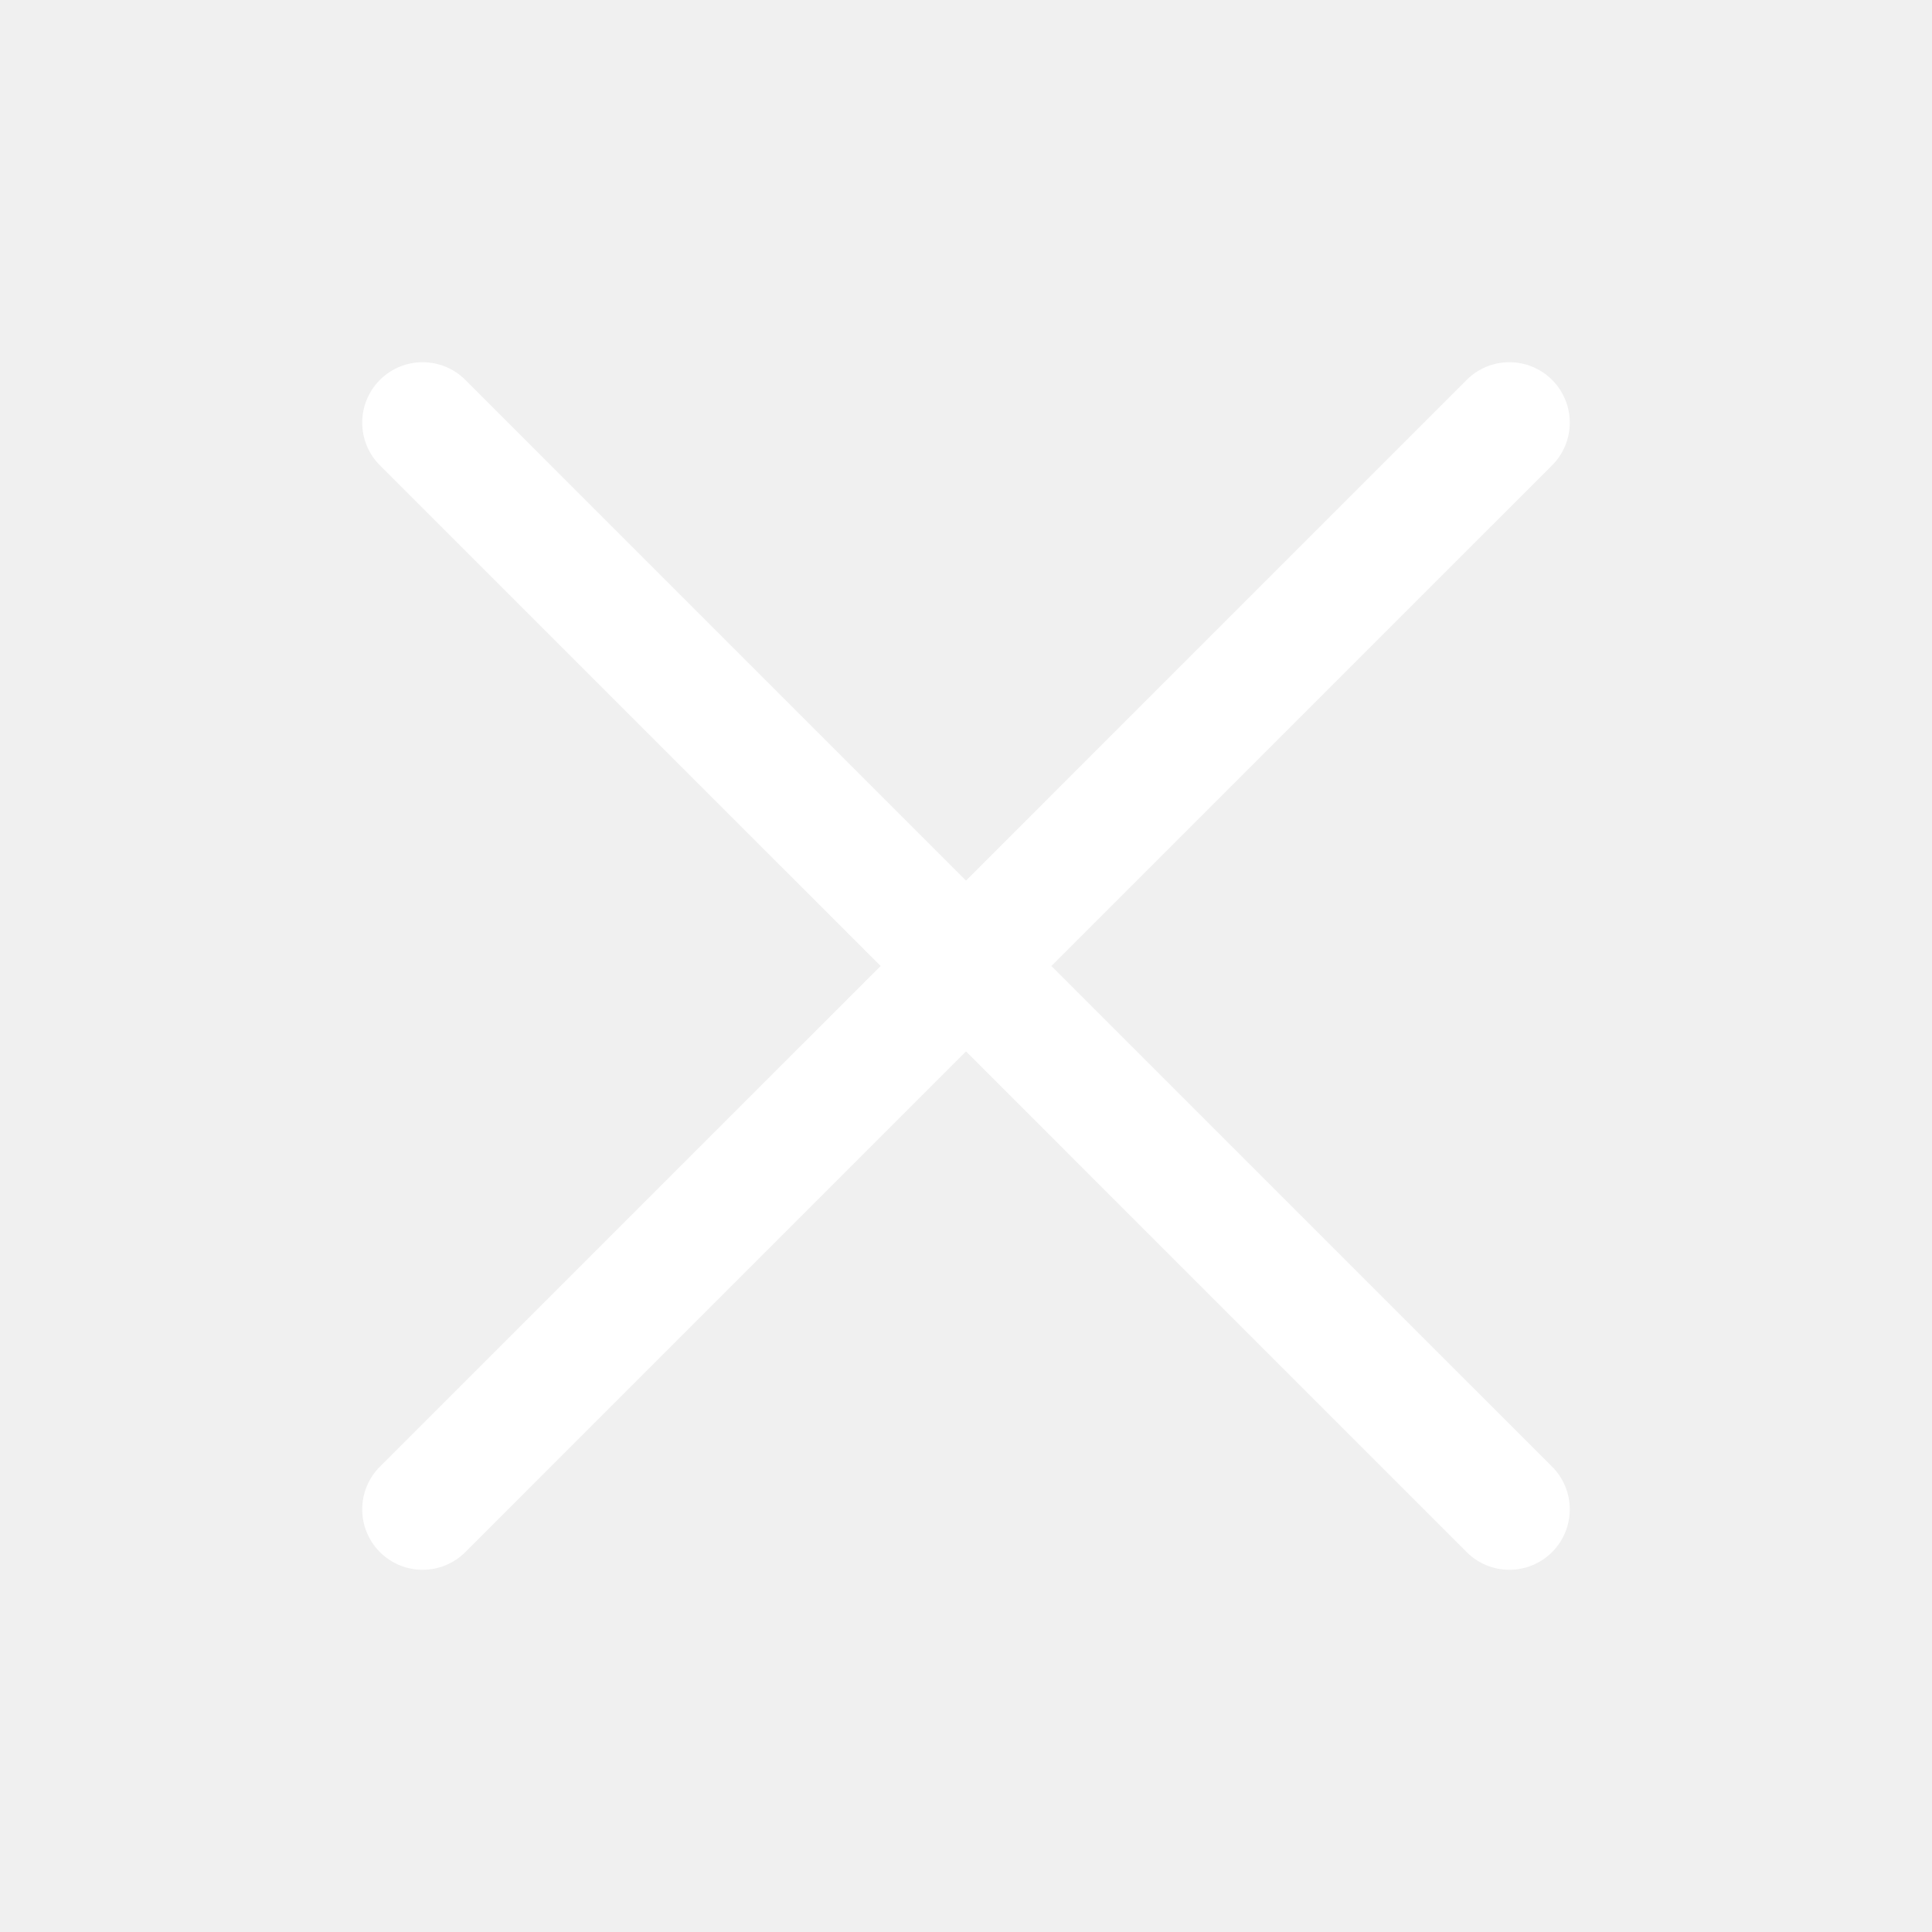
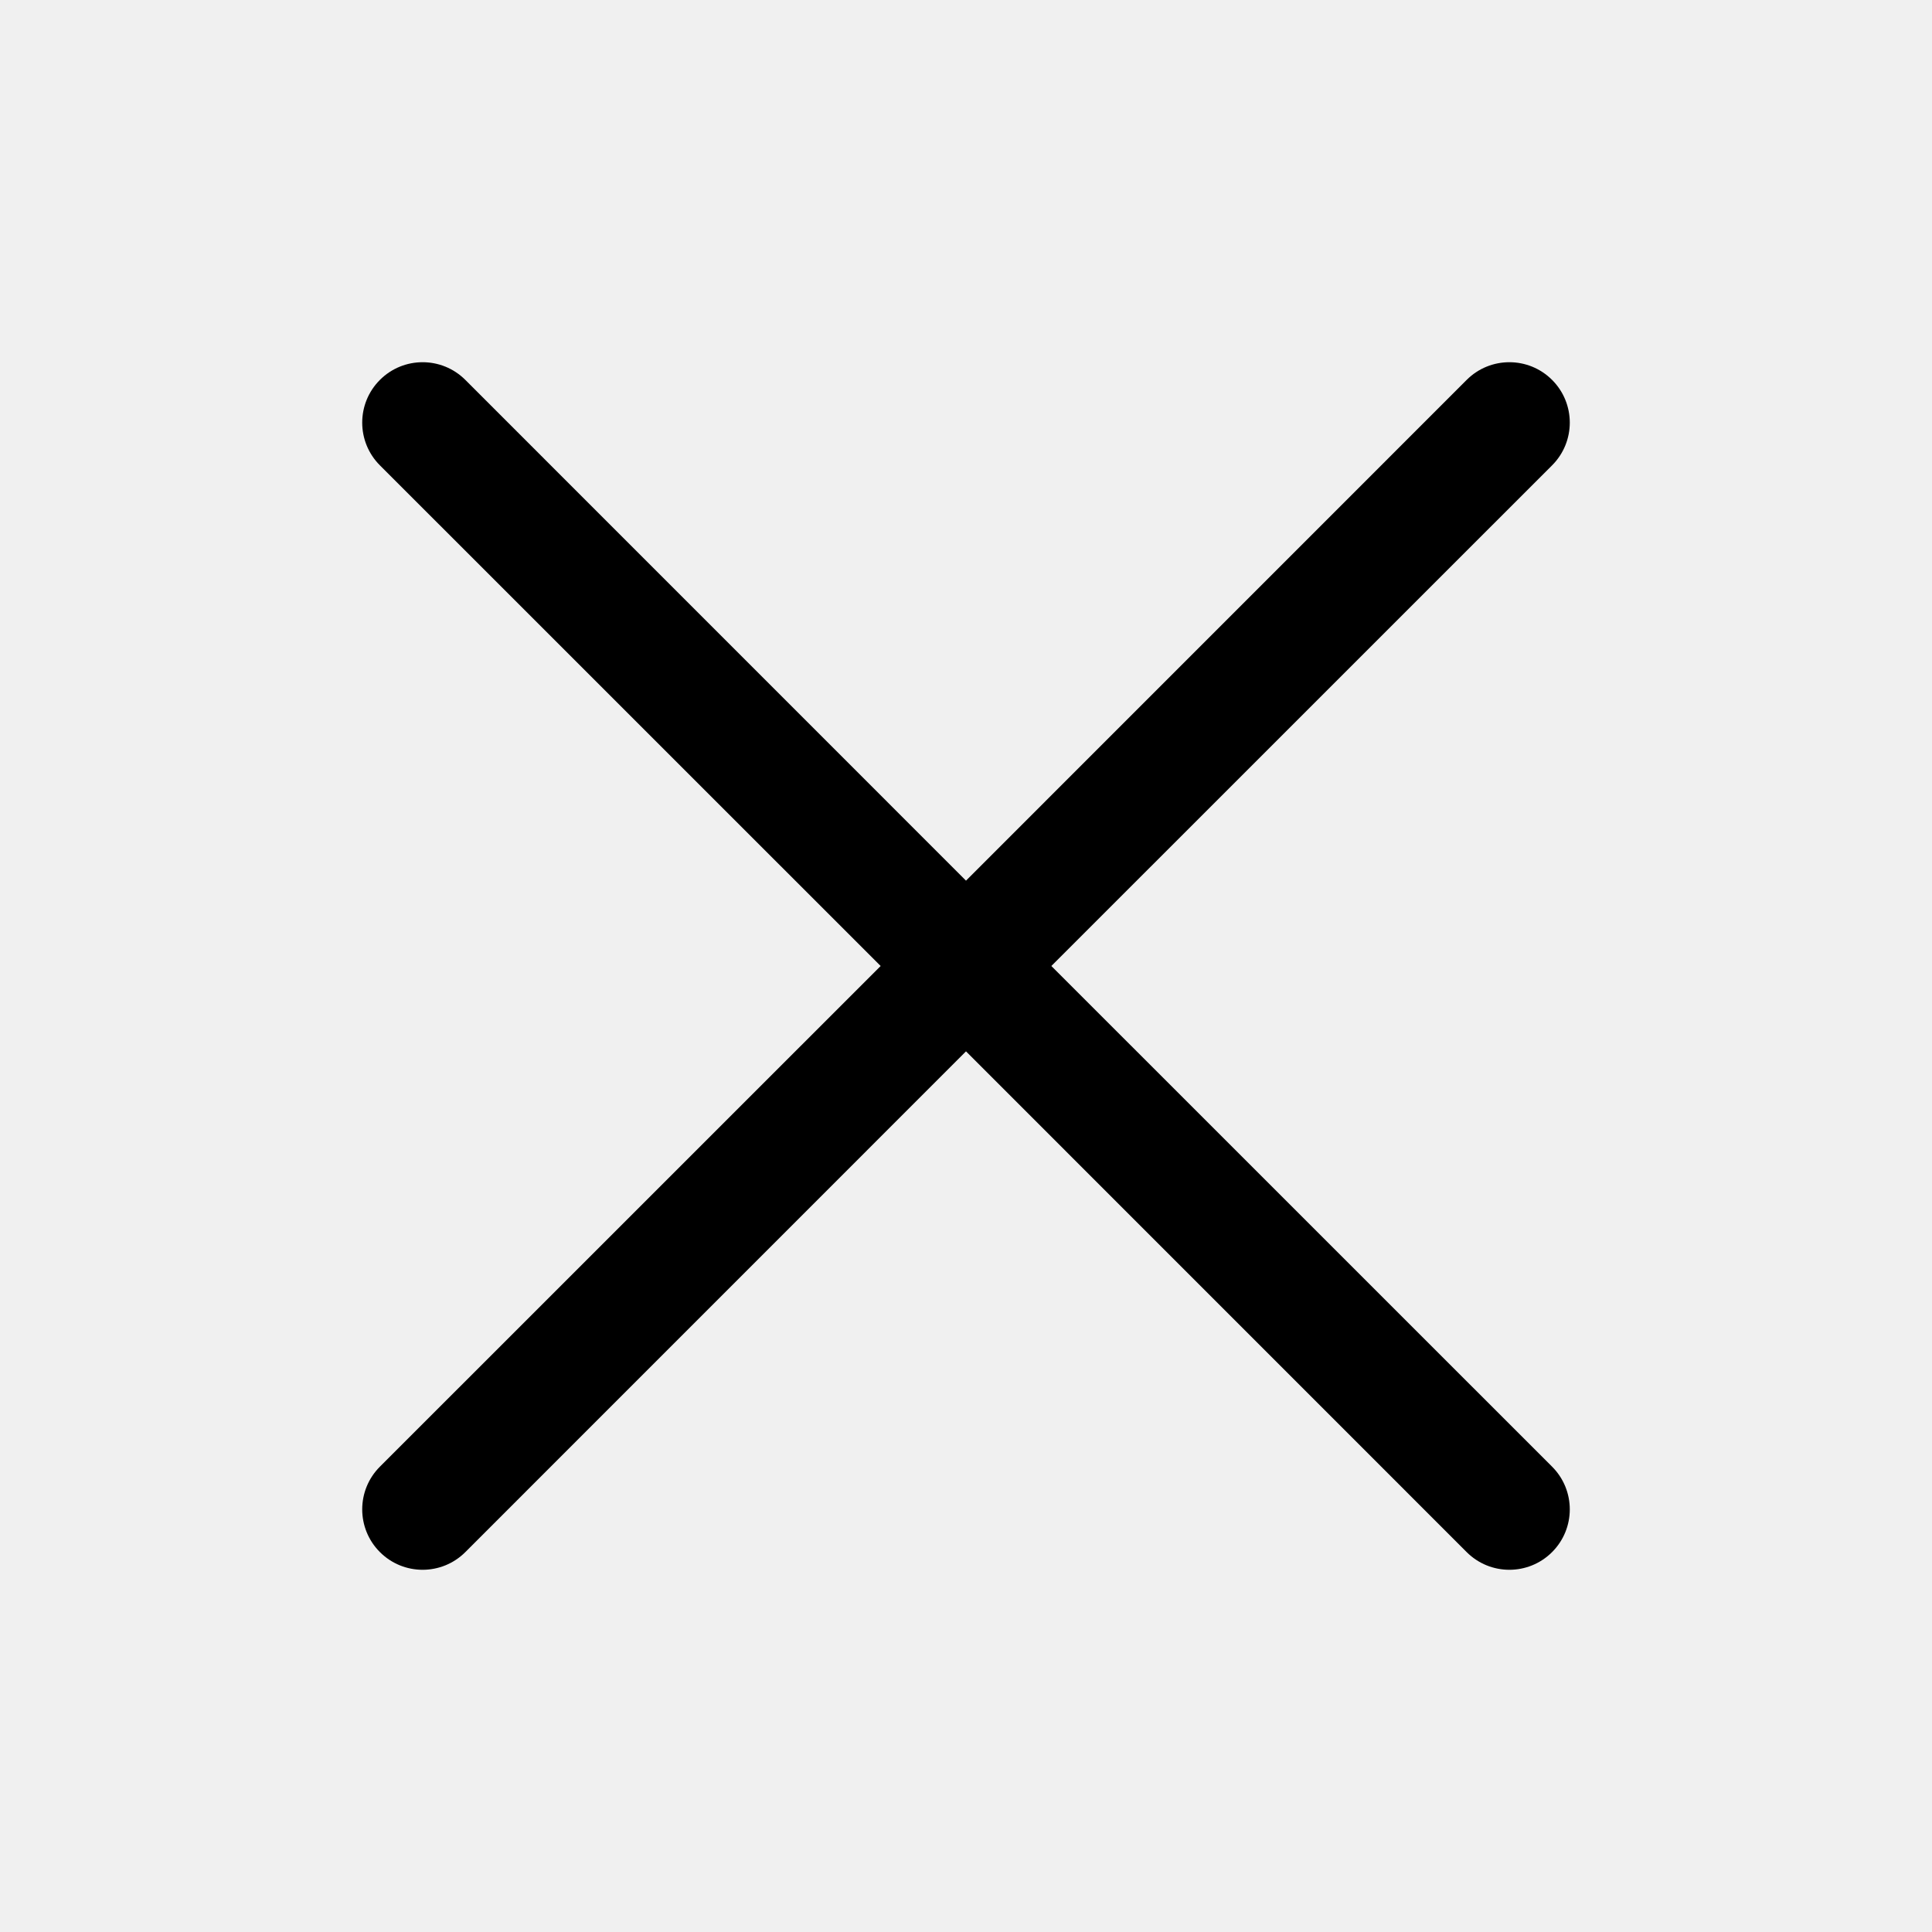
<svg xmlns="http://www.w3.org/2000/svg" width="32" height="32" viewBox="0 0 256 256">
-   <path fill="#ffffff" d="M205.66 194.34a8 8 0 0 1-11.32 11.32L128 139.31l-66.34 66.35a8 8 0 0 1-11.32-11.32L116.69 128L50.34 61.66a8 8 0 0 1 11.32-11.32L128 116.69l66.34-66.35a8 8 0 0 1 11.32 11.32L139.31 128Z" />
+   <path fill="currentColor" d="M205.66 194.34a8 8 0 0 1-11.32 11.32L128 139.31l-66.34 66.35a8 8 0 0 1-11.32-11.32L116.69 128L50.34 61.66a8 8 0 0 1 11.32-11.32L128 116.69l66.34-66.35a8 8 0 0 1 11.32 11.32L139.31 128Z" />
</svg>
